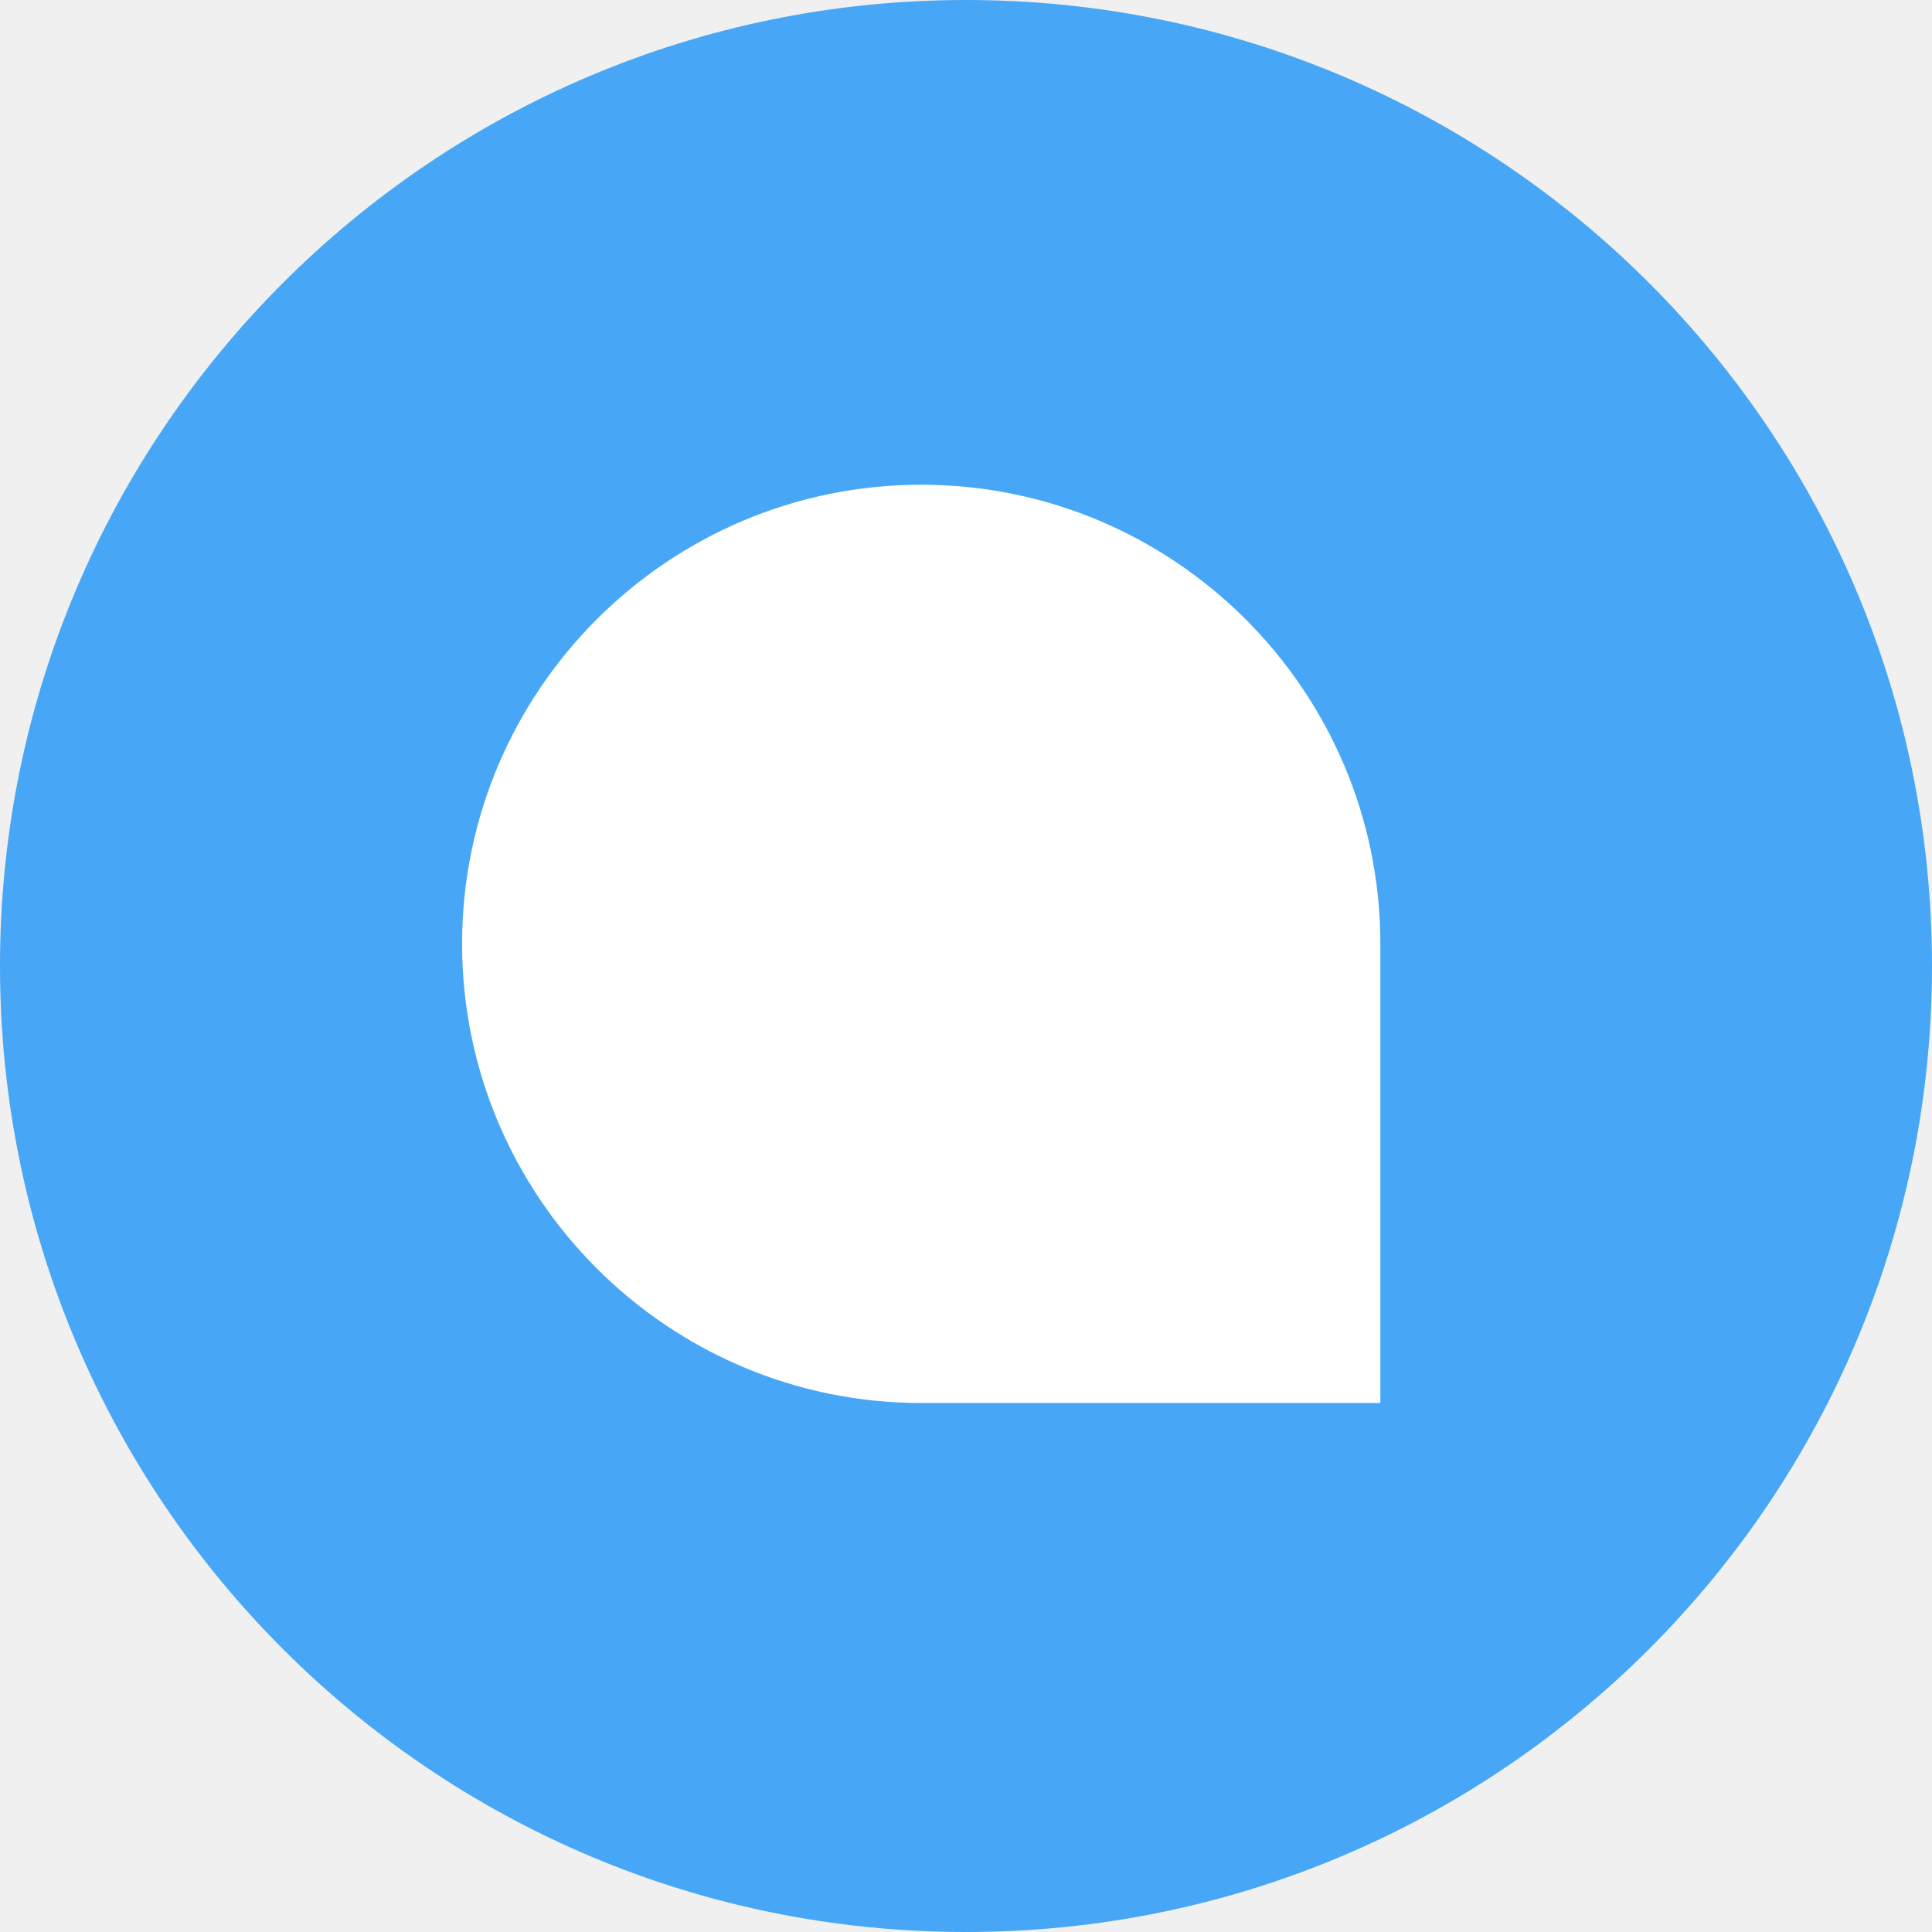
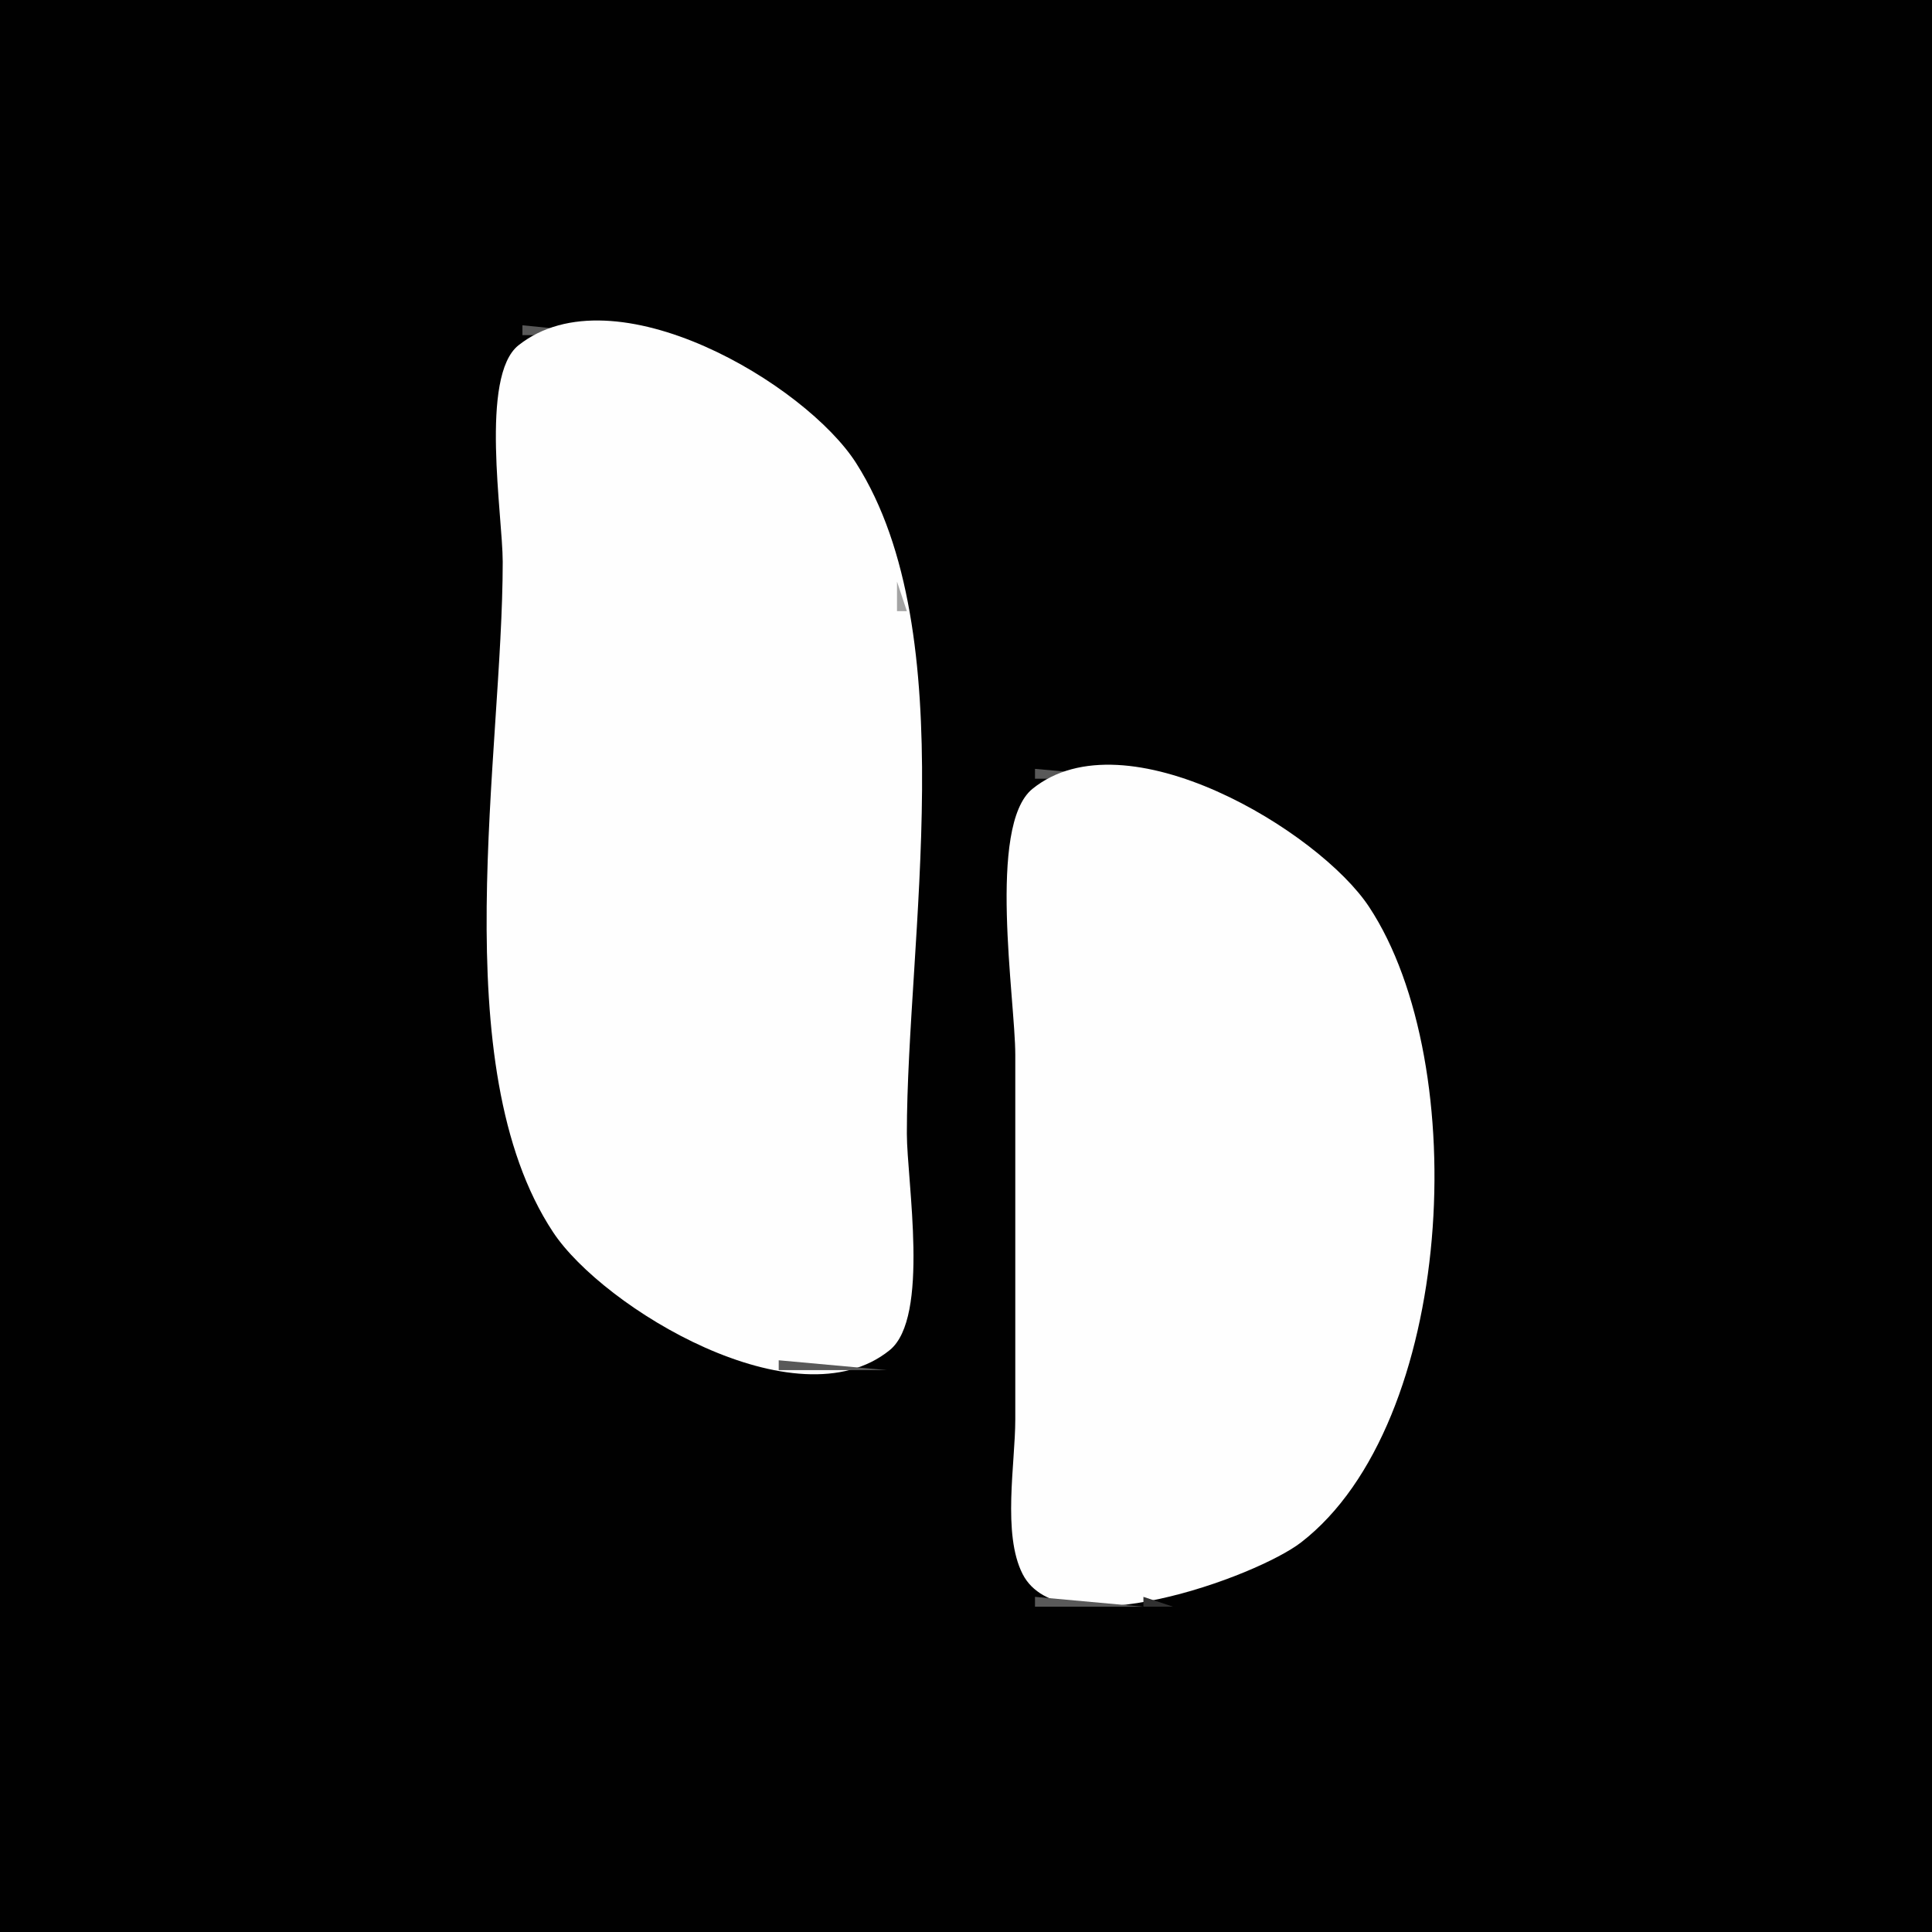
- <svg xmlns="http://www.w3.org/2000/svg" width="512px" height="512px" viewBox="0 0 512 512" version="1.1">
-   <g id="Logo" stroke="none" stroke-width="1" fill="none" fill-rule="evenodd">
-     <g id="woot-log" fill-rule="nonzero">
-       <circle id="Oval" fill="#47A7F6" cx="256" cy="256" r="256" />
-       <path d="M362.808,368.808 L244.123,368.808 C178.699,368.808 125.457,315.562 125.457,250.122 C125.457,184.703 178.699,131.457 244.124,131.457 C309.565,131.457 362.808,184.703 362.808,250.122 L362.808,368.808 Z" id="Fill-1" stroke="#FFFFFF" stroke-width="6" fill="#FFFFFF" />
-     </g>
-   </g>
+ <svg xmlns="http://www.w3.org/2000/svg" width="196" height="196">
+   <path style="fill:#010101; stroke:none;" d="M0 0L0 196L196 196L196 0L0 0z" />
+   <path style="fill:#313131; stroke:none;" d="M52 33L53 34L52 33z" />
+   <path style="fill:#595959; stroke:none;" d="M53 33L53 34L63 34L53 33z" />
+   <path style="fill:#313131; stroke:none;" d="M63 33L63 34L67 34L63 33z" />
+   <path style="fill:#a3a3a3; stroke:none;" d="M51 34L52 35L51 34z" />
+   <path style="fill:#fefefe; stroke:none;" d="M52.603 35.028C48.645 38.163 51 52.33 51 57C51 76.463 44.961 108.118 56.108 124.999C61.176 132.675 80.834 144.597 90.258 136.972C94.355 133.657 92 119.826 92 115C92 95.405 97.823 64.237 86.867 47C81.768 38.978 62.304 27.345 52.603 35.028z" />
+   <path style="fill:#a3a3a3; stroke:none;" d="M69 34L70 35L69 34z" />
+   <path style="fill:#595959; stroke:none;" d="M70 34L71 35L70 34z" />
+   <path style="fill:#a3a3a3; stroke:none;" d="M72 35L73 36L72 35z" />
+   <path style="fill:#595959; stroke:none;" d="M73 35L74 36L73 35M75 36L76 37L75 36z" />
+   <path style="fill:#313131; stroke:none;" d="M77 37L78 38L77 37z" />
+   <path style="fill:#a3a3a3; stroke:none;" d="M78 38L79 39L78 38z" />
+   <path style="fill:#313131; stroke:none;" d="M80 39L81 40L80 39z" />
+   <path style="fill:#595959; stroke:none;" d="M81 40L82 41L81 40M82 41L83 42L82 41M83 42L84 43L83 42M84 43L85 44L84 43z" />
+   <path style="fill:#313131; stroke:none;" d="M85 44L86 45L85 44z" />
+   <path style="fill:#a3a3a3; stroke:none;" d="M86 46L87 47L86 46z" />
+   <path style="fill:#595959; stroke:none;" d="M87 47L88 48L87 47M88 49L89 50L88 49M89 51L90 52L89 51z" />
+   <path style="fill:#a3a3a3; stroke:none;" d="M89 52L90 53L89 52z" />
+   <path style="fill:#313131; stroke:none;" d="M90 53L91 54L90 53z" />
+   <path style="fill:#595959; stroke:none;" d="M90 54L91 55L90 54z" />
+   <path style="fill:#a3a3a3; stroke:none;" d="M90 55L91 56L90 55z" />
+   <path style="fill:#313131; stroke:none;" d="M91 57L92 58L91 57z" />
+   <path style="fill:#595959; stroke:none;" d="M91 58L92 59L91 58z" />
+   <path style="fill:#a3a3a3; stroke:none;" d="M91 59L91 62L92 62L91 59z" />
+   <path style="fill:#595959; stroke:none;" d="M105 78L105 79L116 79L105 78z" />
+   <path style="fill:#313131; stroke:none;" d="M116.667 78.333L117.333 78.667L116.667 78.333M103 79L104 80L103 79z" />
+   <path style="fill:#fefefe; stroke:none;" d="M104.742 80.028C100.135 83.756 103 101.446 103 107L103 144C103 148.463 101.666 155.609 103.742 159.682C107.577 167.204 127.459 159.98 131.999 156.471C147.584 144.425 149.455 107.998 138.892 92.001C133.824 84.325 114.166 72.403 104.742 80.028z" />
+   <path style="fill:#a3a3a3; stroke:none;" d="M120 79L121 80L120 79z" />
+   <path style="fill:#595959; stroke:none;" d="M121 79L122 80L121 79z" />
+   <path style="fill:#313131; stroke:none;" d="M122 79L123 80L122 79z" />
+   <path style="fill:#a3a3a3; stroke:none;" d="M103 80L104 81L103 80M124 80L125 81L124 80z" />
+   <path style="fill:#313131; stroke:none;" d="M125 80L126 81L125 80z" />
+   <path style="fill:#a3a3a3; stroke:none;" d="M126 81L127 82L126 81z" />
+   <path style="fill:#313131; stroke:none;" d="M127 81L128 82L127 81z" />
+   <path style="fill:#a3a3a3; stroke:none;" d="M128 82L129 83L128 82z" />
+   <path style="fill:#313131; stroke:none;" d="M129 82L130 83L129 82z" />
+   <path style="fill:#a3a3a3; stroke:none;" d="M130 83L131 84L130 83M131 84L132 85L131 84z" />
+   <path style="fill:#313131; stroke:none;" d="M132 84L133 85L132 84z" />
+   <path style="fill:#595959; stroke:none;" d="M133 85L134 86L133 85M134 86L135 87L134 86M135 87L136 88L135 87M136 88L137 89L136 88z" />
+   <path style="fill:#313131; stroke:none;" d="M137 89L138 90L137 89z" />
+   <path style="fill:#a3a3a3; stroke:none;" d="M138 91L139 92L138 91z" />
+   <path style="fill:#595959; stroke:none;" d="M139 92L140 93L139 92z" />
+   <path style="fill:#a3a3a3; stroke:none;" d="M140 94L141 95L140 94M141 96L142 97L141 96z" />
+   <path style="fill:#595959; stroke:none;" d="M142 98L143 99L142 98z" />
+   <path style="fill:#a3a3a3; stroke:none;" d="M142 99L143 100L142 99z" />
+   <path style="fill:#313131; stroke:none;" d="M143 101L144 102L143 101z" />
+   <path style="fill:#595959; stroke:none;" d="M143 102L144 103L143 102z" />
+   <path style="fill:#a3a3a3; stroke:none;" d="M143 103L144 104L143 103M51 113L52 114L51 113z" />
+   <path style="fill:#595959; stroke:none;" d="M51 114L52 115L51 114z" />
+   <path style="fill:#313131; stroke:none;" d="M51 115L52 116L51 115z" />
+   <path style="fill:#a3a3a3; stroke:none;" d="M52 117L53 118L52 117z" />
+   <path style="fill:#595959; stroke:none;" d="M52 118L53 119L52 118z" />
+   <path style="fill:#a3a3a3; stroke:none;" d="M53 120L54 121L53 120M54 122L55 123L54 122z" />
+   <path style="fill:#595959; stroke:none;" d="M55 124L56 125L55 124z" />
+   <path style="fill:#a3a3a3; stroke:none;" d="M56 125L57 126L56 125z" />
+   <path style="fill:#313131; stroke:none;" d="M57 127L58 128L57 127z" />
+   <path style="fill:#595959; stroke:none;" d="M58 128L59 129L58 128M59 129L60 130L59 129M60 130L61 131L60 130M61 131L62 132L61 131z" />
+   <path style="fill:#313131; stroke:none;" d="M62 132L63 133L62 132z" />
+   <path style="fill:#a3a3a3; stroke:none;" d="M63 132L64 133L63 132M64 133L65 134L64 133z" />
+   <path style="fill:#313131; stroke:none;" d="M65 134L66 135L65 134z" />
+   <path style="fill:#a3a3a3; stroke:none;" d="M66 134L67 135L66 134z" />
+   <path style="fill:#313131; stroke:none;" d="M67 135L68 136L67 135z" />
+   <path style="fill:#a3a3a3; stroke:none;" d="M68 135L69 136L68 135z" />
+   <path style="fill:#313131; stroke:none;" d="M69 136L70 137L69 136z" />
+   <path style="fill:#a3a3a3; stroke:none;" d="M70 136L71 137L70 136M91 136L92 137L91 136z" />
+   <path style="fill:#313131; stroke:none;" d="M72 137L73 138L72 137z" />
+   <path style="fill:#595959; stroke:none;" d="M73 137L74 138L73 137z" />
+   <path style="fill:#a3a3a3; stroke:none;" d="M74 137L75 138L74 137z" />
+   <path style="fill:#313131; stroke:none;" d="M91 137L92 138L91 137z" />
+   <path style="fill:#a3a3a3; stroke:none;" d="M143.333 137.667L143.667 138.333L143.333 137.667z" />
+   <path style="fill:#313131; stroke:none;" d="M77.667 138.333L78.333 138.667L77.667 138.333z" />
+   <path style="fill:#595959; stroke:none;" d="M79 138L79 139L90 139L79 138M143 139L144 140L143 139z" />
+   <path style="fill:#a3a3a3; stroke:none;" d="M142 141L143 142L142 141z" />
+   <path style="fill:#595959; stroke:none;" d="M142 142L143 143L142 142z" />
+   <path style="fill:#a3a3a3; stroke:none;" d="M141 144L142 145L141 144z" />
+   <path style="fill:#313131; stroke:none;" d="M141 145L142 146L141 145z" />
+   <path style="fill:#a3a3a3; stroke:none;" d="M140 146L141 147L140 146z" />
+   <path style="fill:#313131; stroke:none;" d="M140 147L141 148L140 147z" />
+   <path style="fill:#a3a3a3; stroke:none;" d="M139 148L140 149L139 148z" />
+   <path style="fill:#313131; stroke:none;" d="M138 150L139 151L138 150z" />
+   <path style="fill:#595959; stroke:none;" d="M137 151L138 152L137 151z" />
+   <path style="fill:#a3a3a3; stroke:none;" d="M136 152L137 153L136 152M135 153L136 154L135 153M134 154L135 155L134 154M133 155L134 156L133 155z" />
+   <path style="fill:#595959; stroke:none;" d="M132 156L133 157L132 156z" />
+   <path style="fill:#a3a3a3; stroke:none;" d="M130 157L131 158L130 157z" />
+   <path style="fill:#313131; stroke:none;" d="M131 157L132 158L131 157z" />
+   <path style="fill:#595959; stroke:none;" d="M129 158L130 159L129 158z" />
+   <path style="fill:#a3a3a3; stroke:none;" d="M127 159L128 160L127 159M103 160L104 161L103 160z" />
+   <path style="fill:#595959; stroke:none;" d="M125 160L126 161L125 160M103 161L104 162L103 161z" />
+   <path style="fill:#a3a3a3; stroke:none;" d="M121.667 161.333L122.333 161.667L121.667 161.333z" />
+   <path style="fill:#313131; stroke:none;" d="M123 161L124 162L123 161M104 162L105 163L104 162z" />
+   <path style="fill:#595959; stroke:none;" d="M105 162L105 163L116 163L105 162z" />
+   <path style="fill:#313131; stroke:none;" d="M116 162L116 163L119 163L116 162z" />
</svg>
